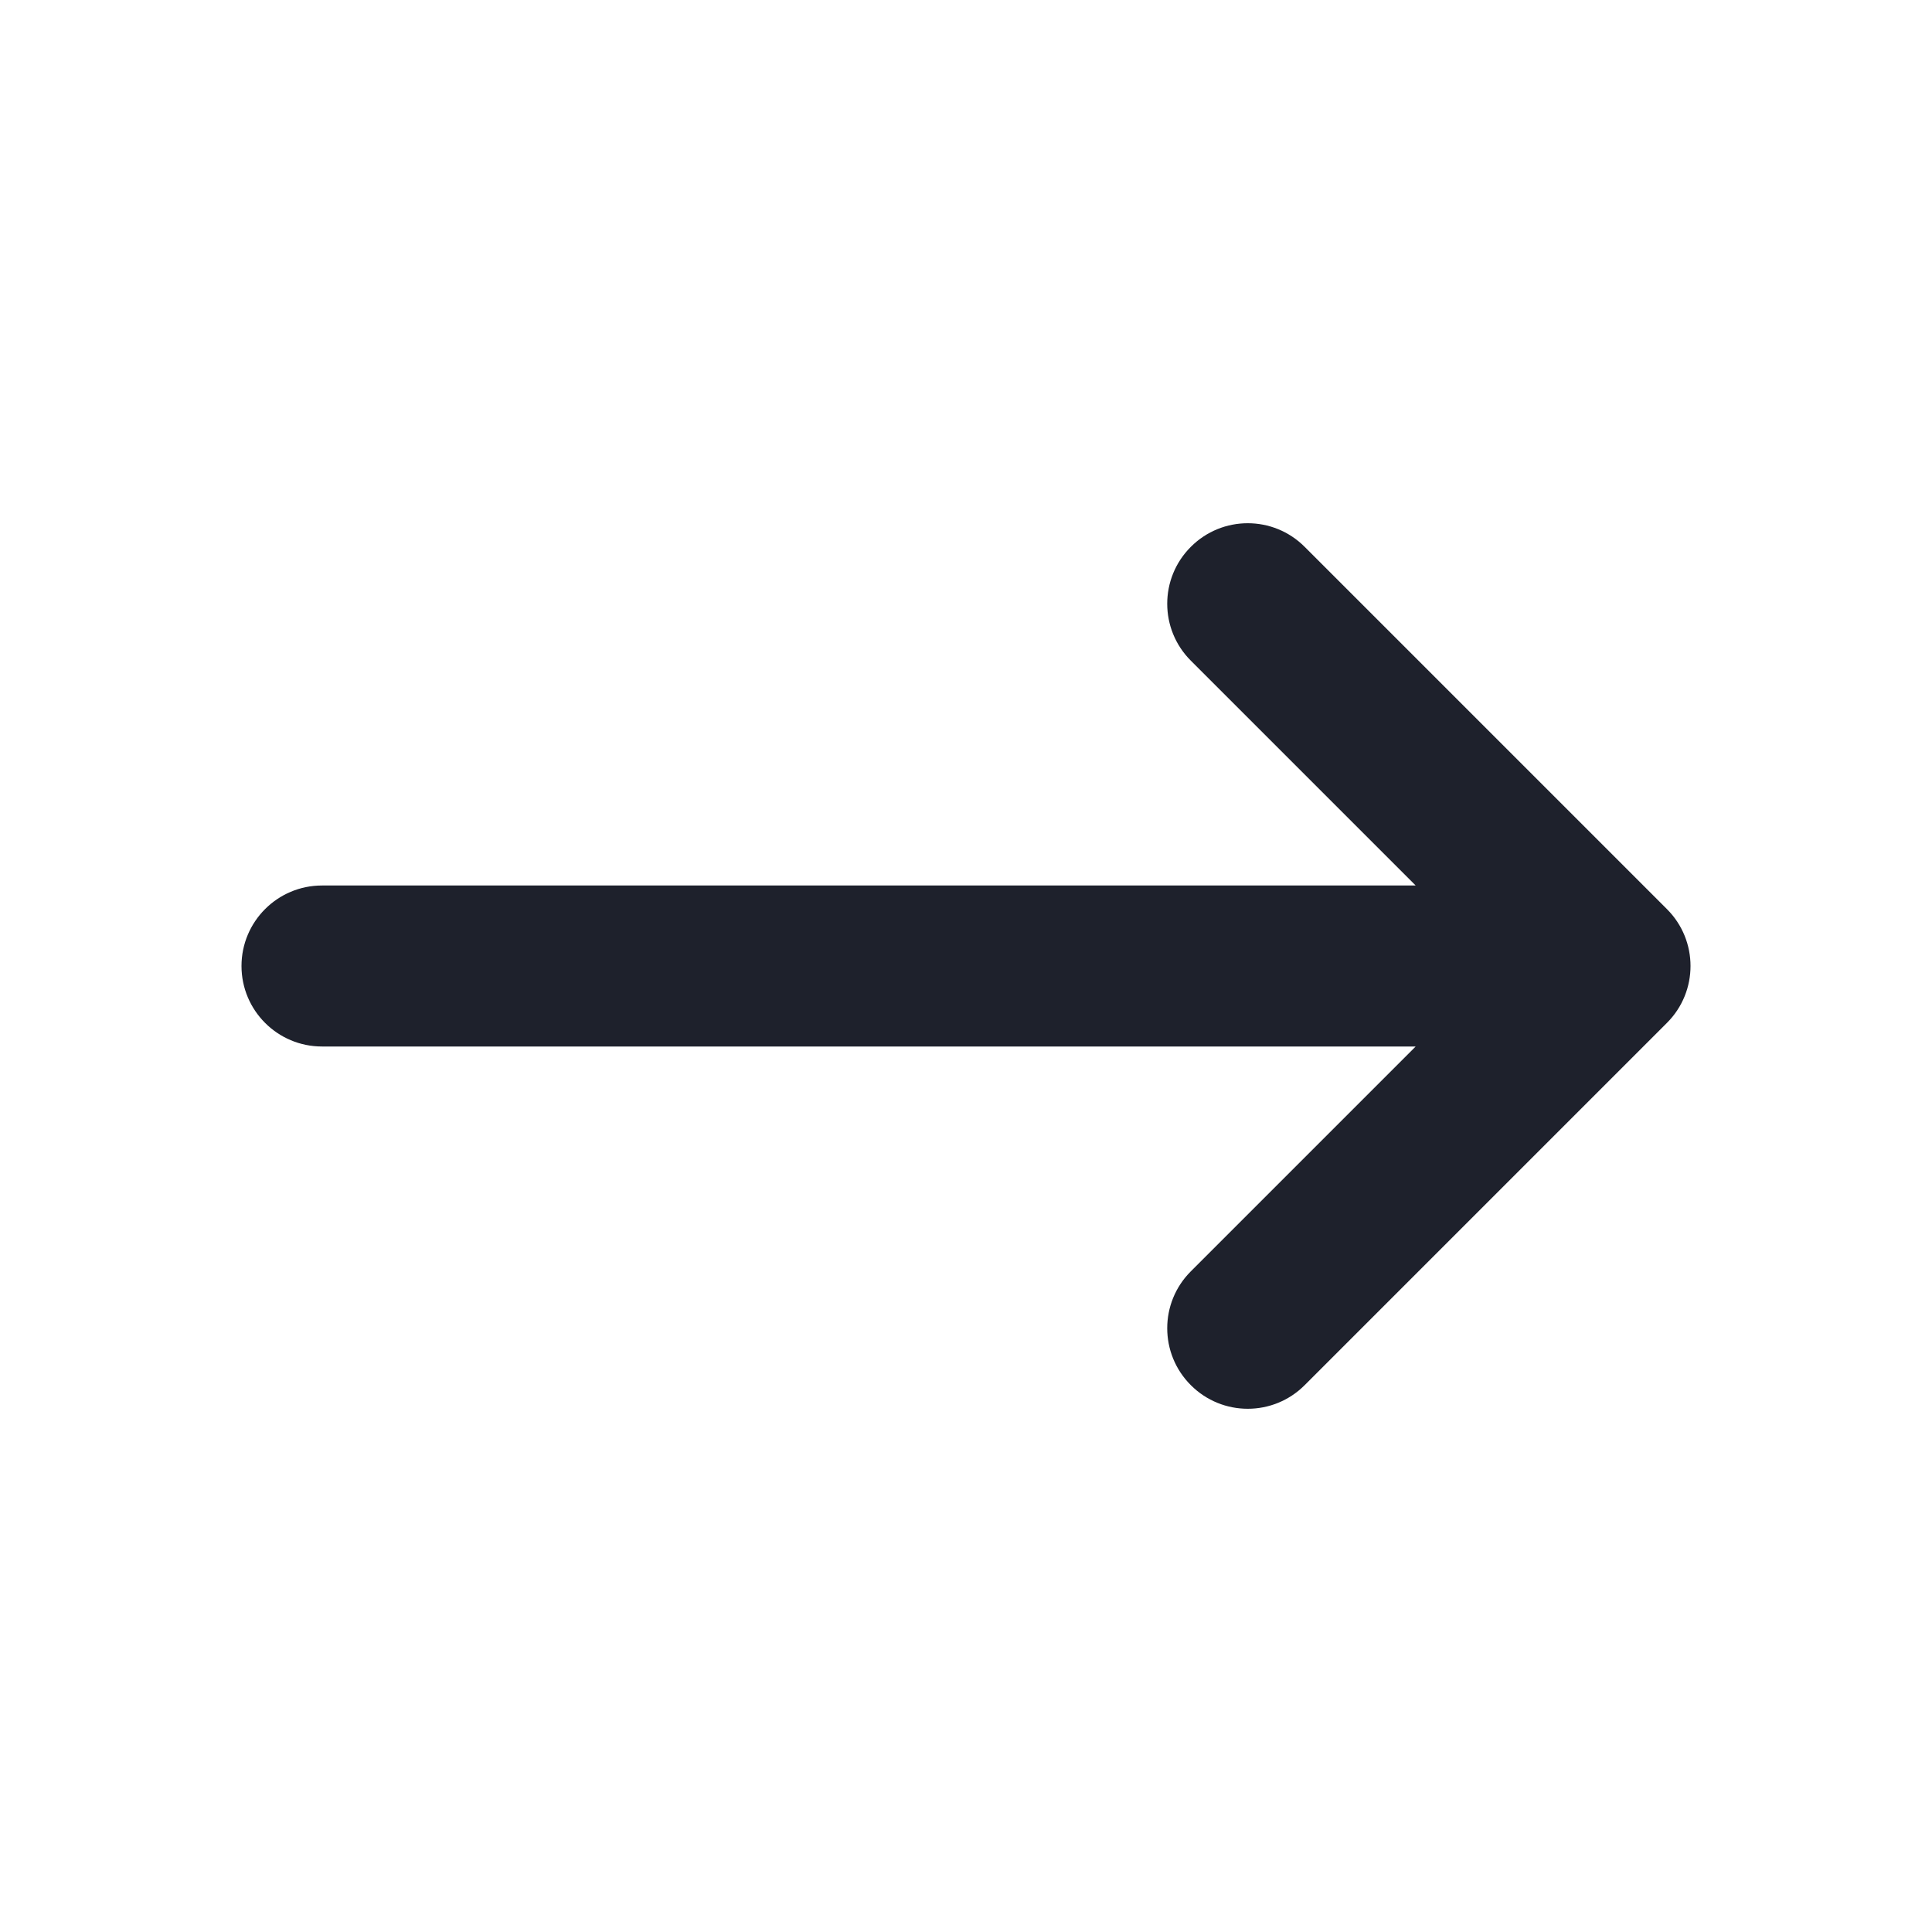
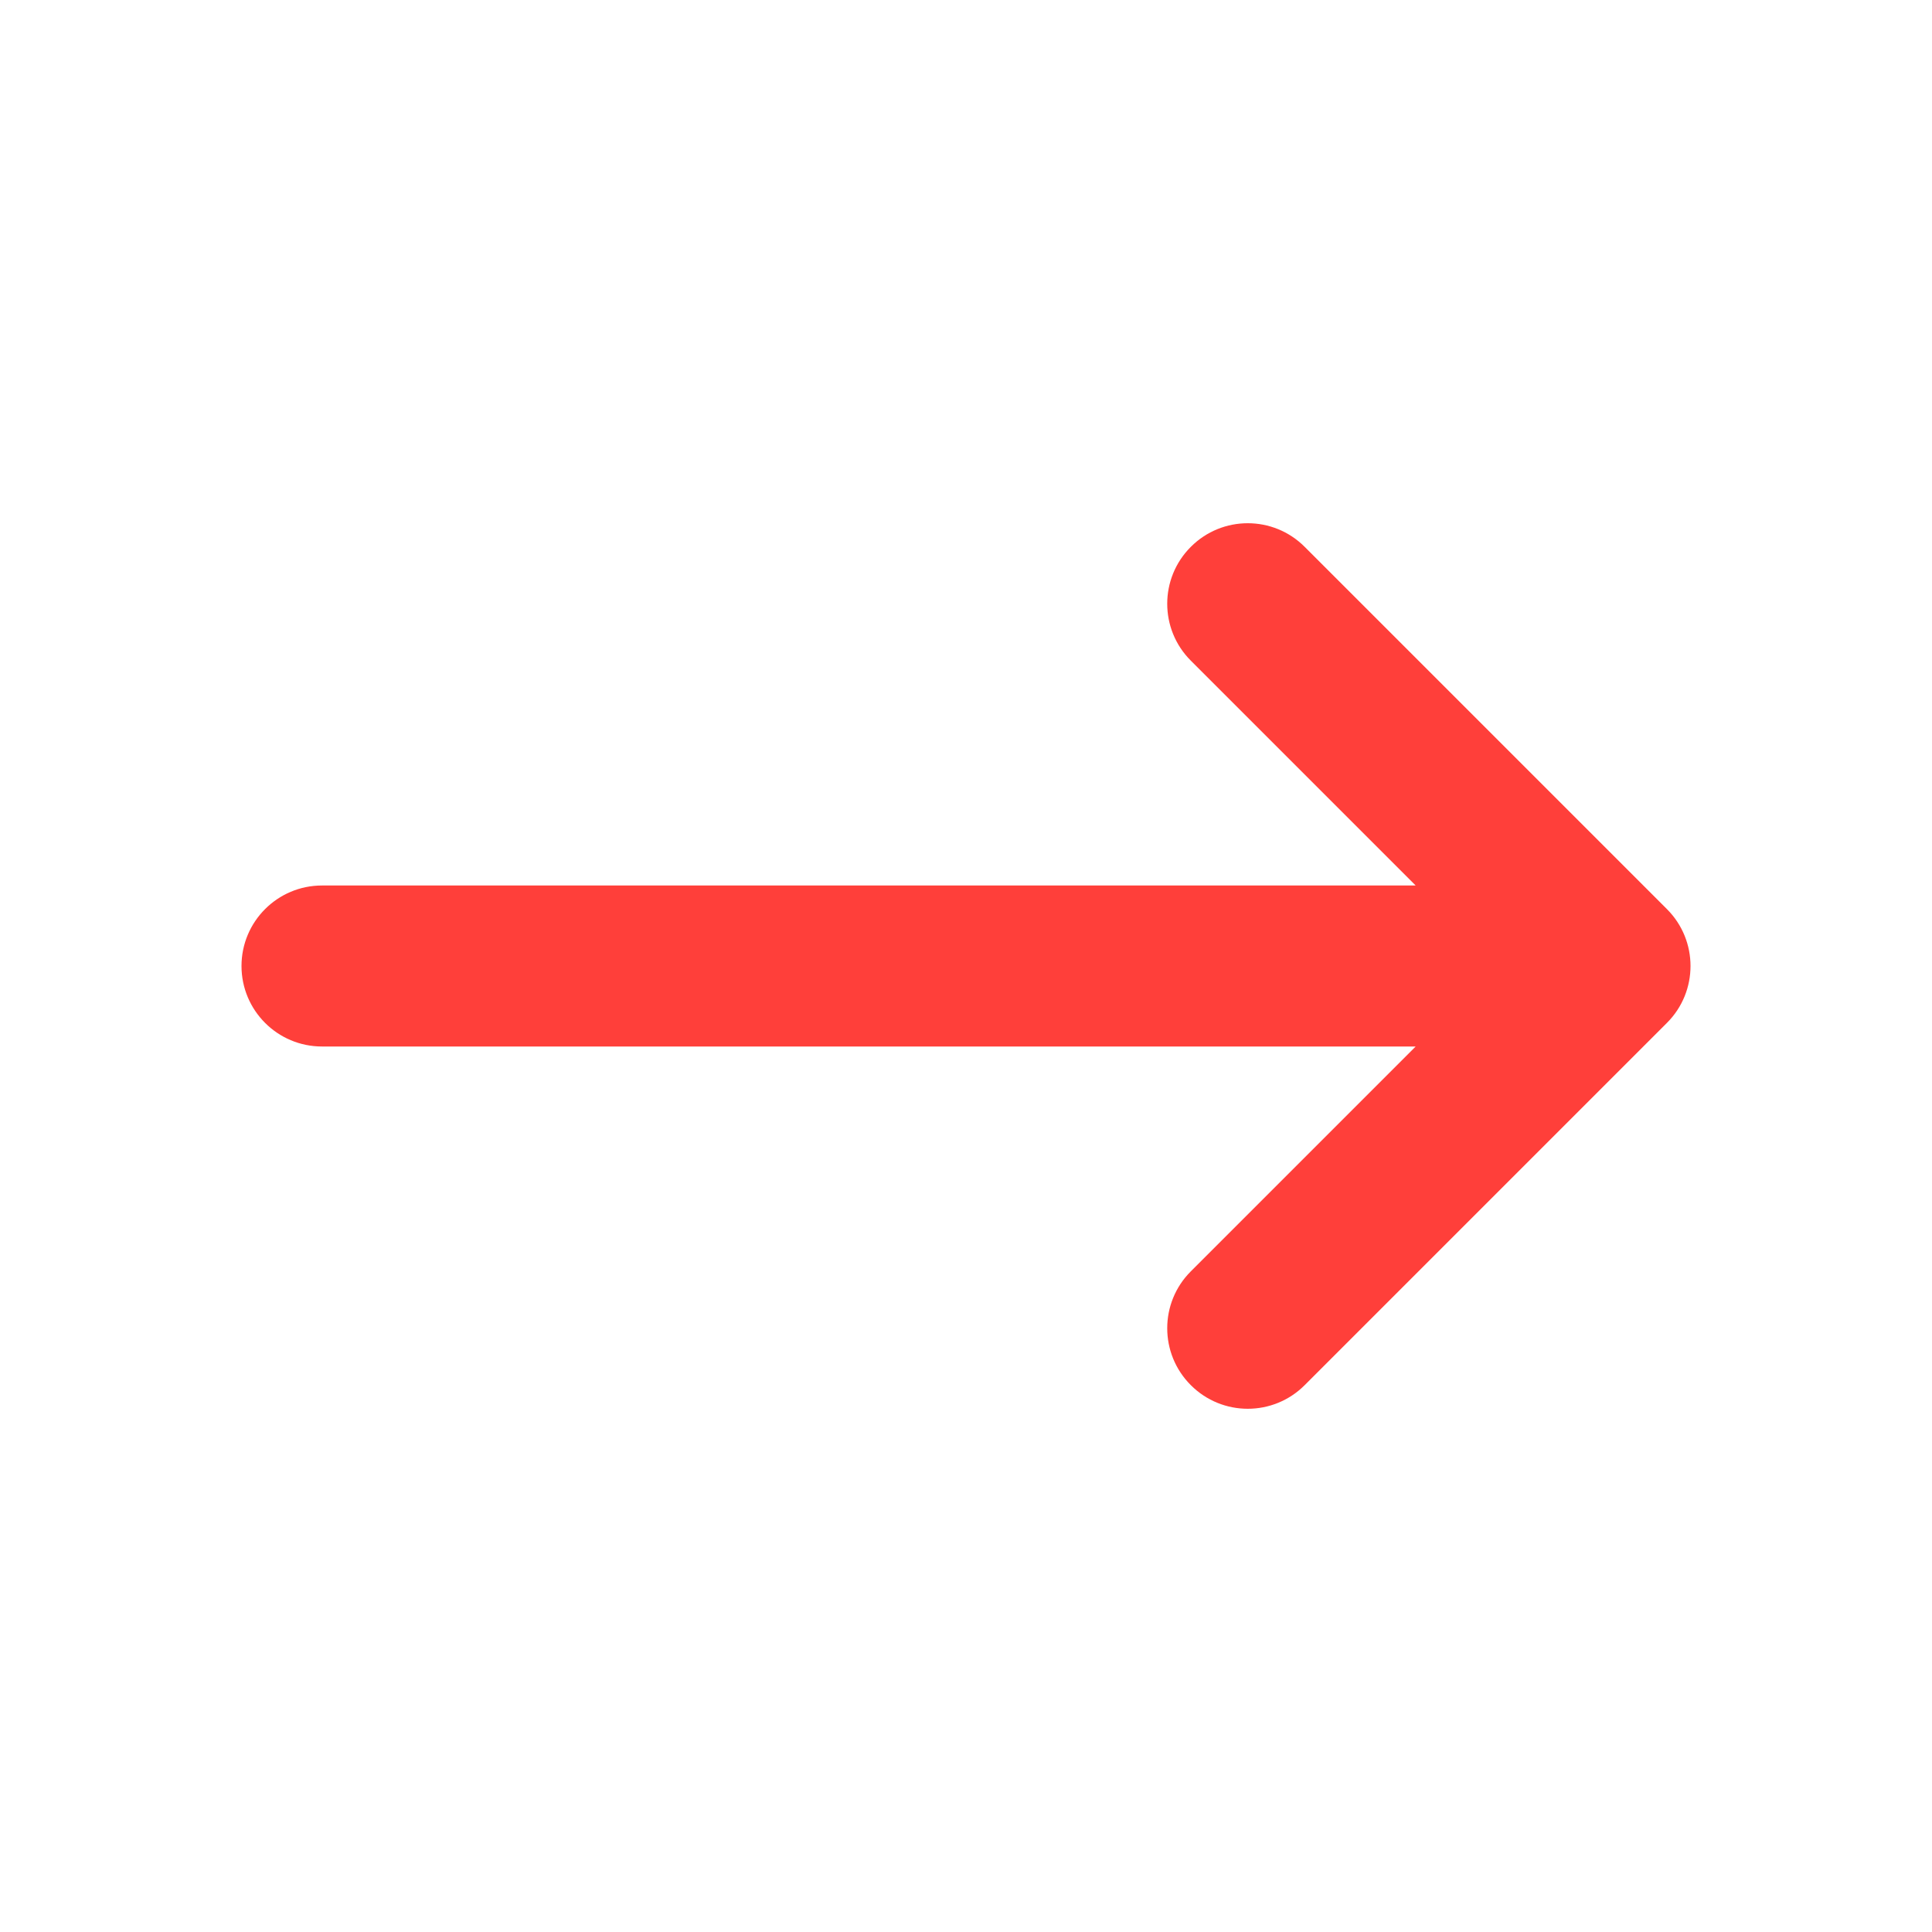
<svg xmlns="http://www.w3.org/2000/svg" width="24" height="24" viewBox="0 0 24 24" fill="none">
-   <path fill-rule="evenodd" clip-rule="evenodd" d="M14.793 6.793C15.183 6.402 15.817 6.402 16.207 6.793L20.707 11.293C21.098 11.683 21.098 12.317 20.707 12.707L16.207 17.207C15.817 17.598 15.183 17.598 14.793 17.207C14.402 16.817 14.402 16.183 14.793 15.793L17.586 13H4C3.448 13 3 12.552 3 12C3 11.448 3.448 11 4 11H17.586L14.793 8.207C14.402 7.817 14.402 7.183 14.793 6.793Z" fill="#1E212C" />
+   <path fill-rule="evenodd" clip-rule="evenodd" d="M14.793 6.793C15.183 6.402 15.817 6.402 16.207 6.793L20.707 11.293C21.098 11.683 21.098 12.317 20.707 12.707L16.207 17.207C15.817 17.598 15.183 17.598 14.793 17.207C14.402 16.817 14.402 16.183 14.793 15.793L17.586 13H4C3.448 13 3 12.552 3 12C3 11.448 3.448 11 4 11H17.586L14.793 8.207C14.402 7.817 14.402 7.183 14.793 6.793Z" fill="#FF3F3A" />
</svg>
